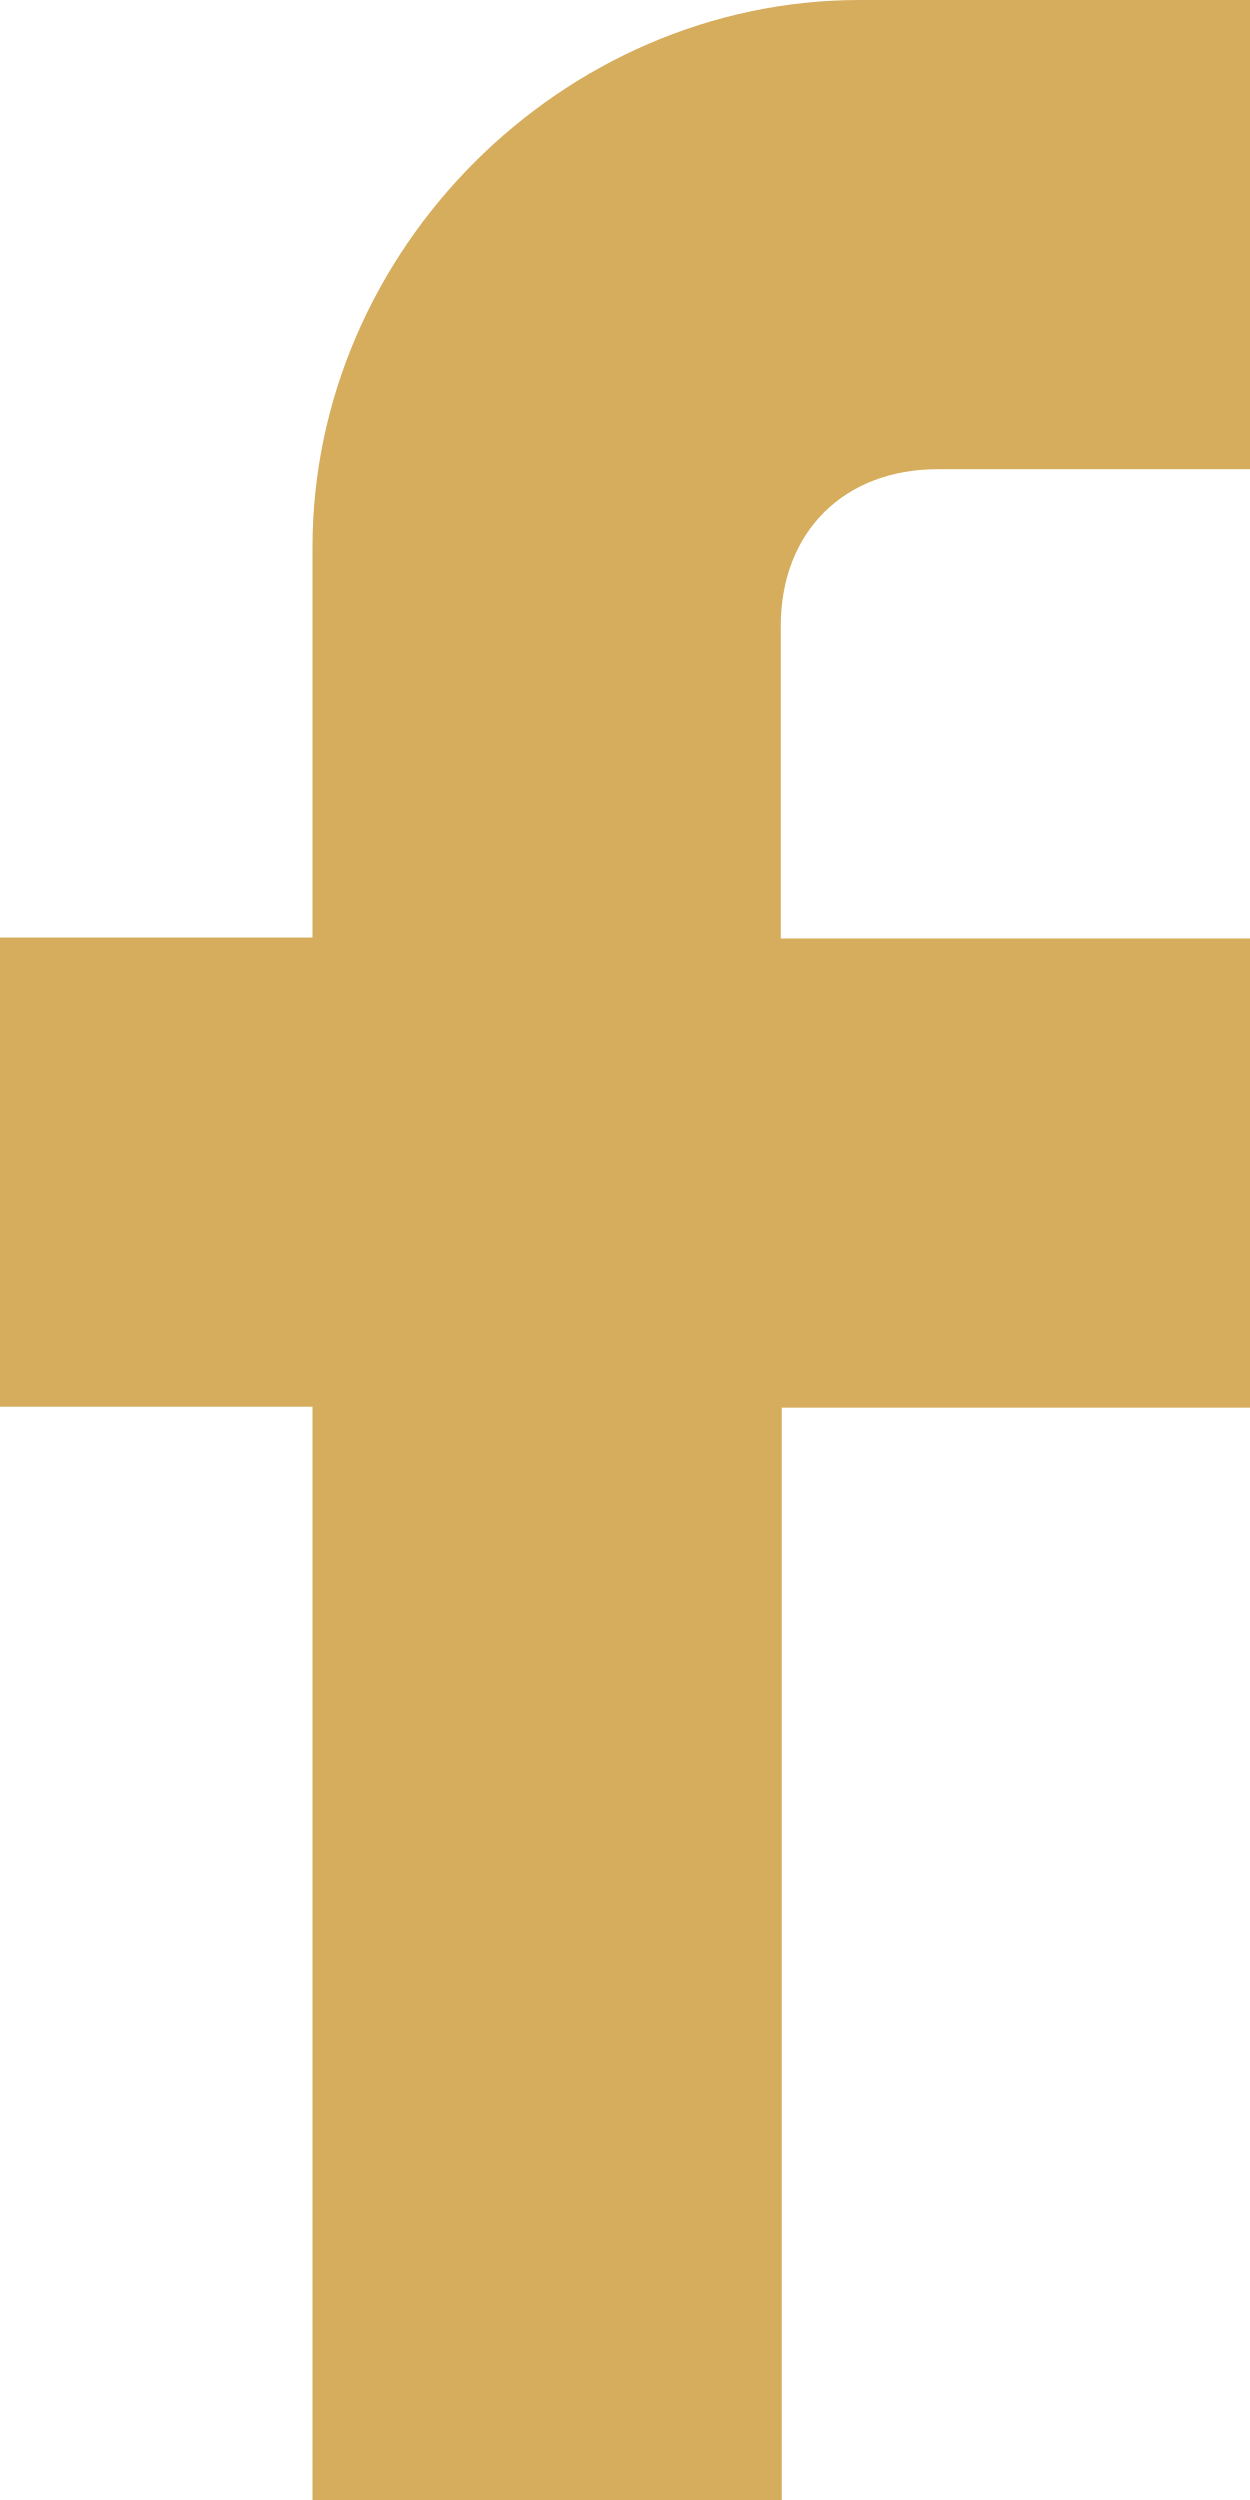
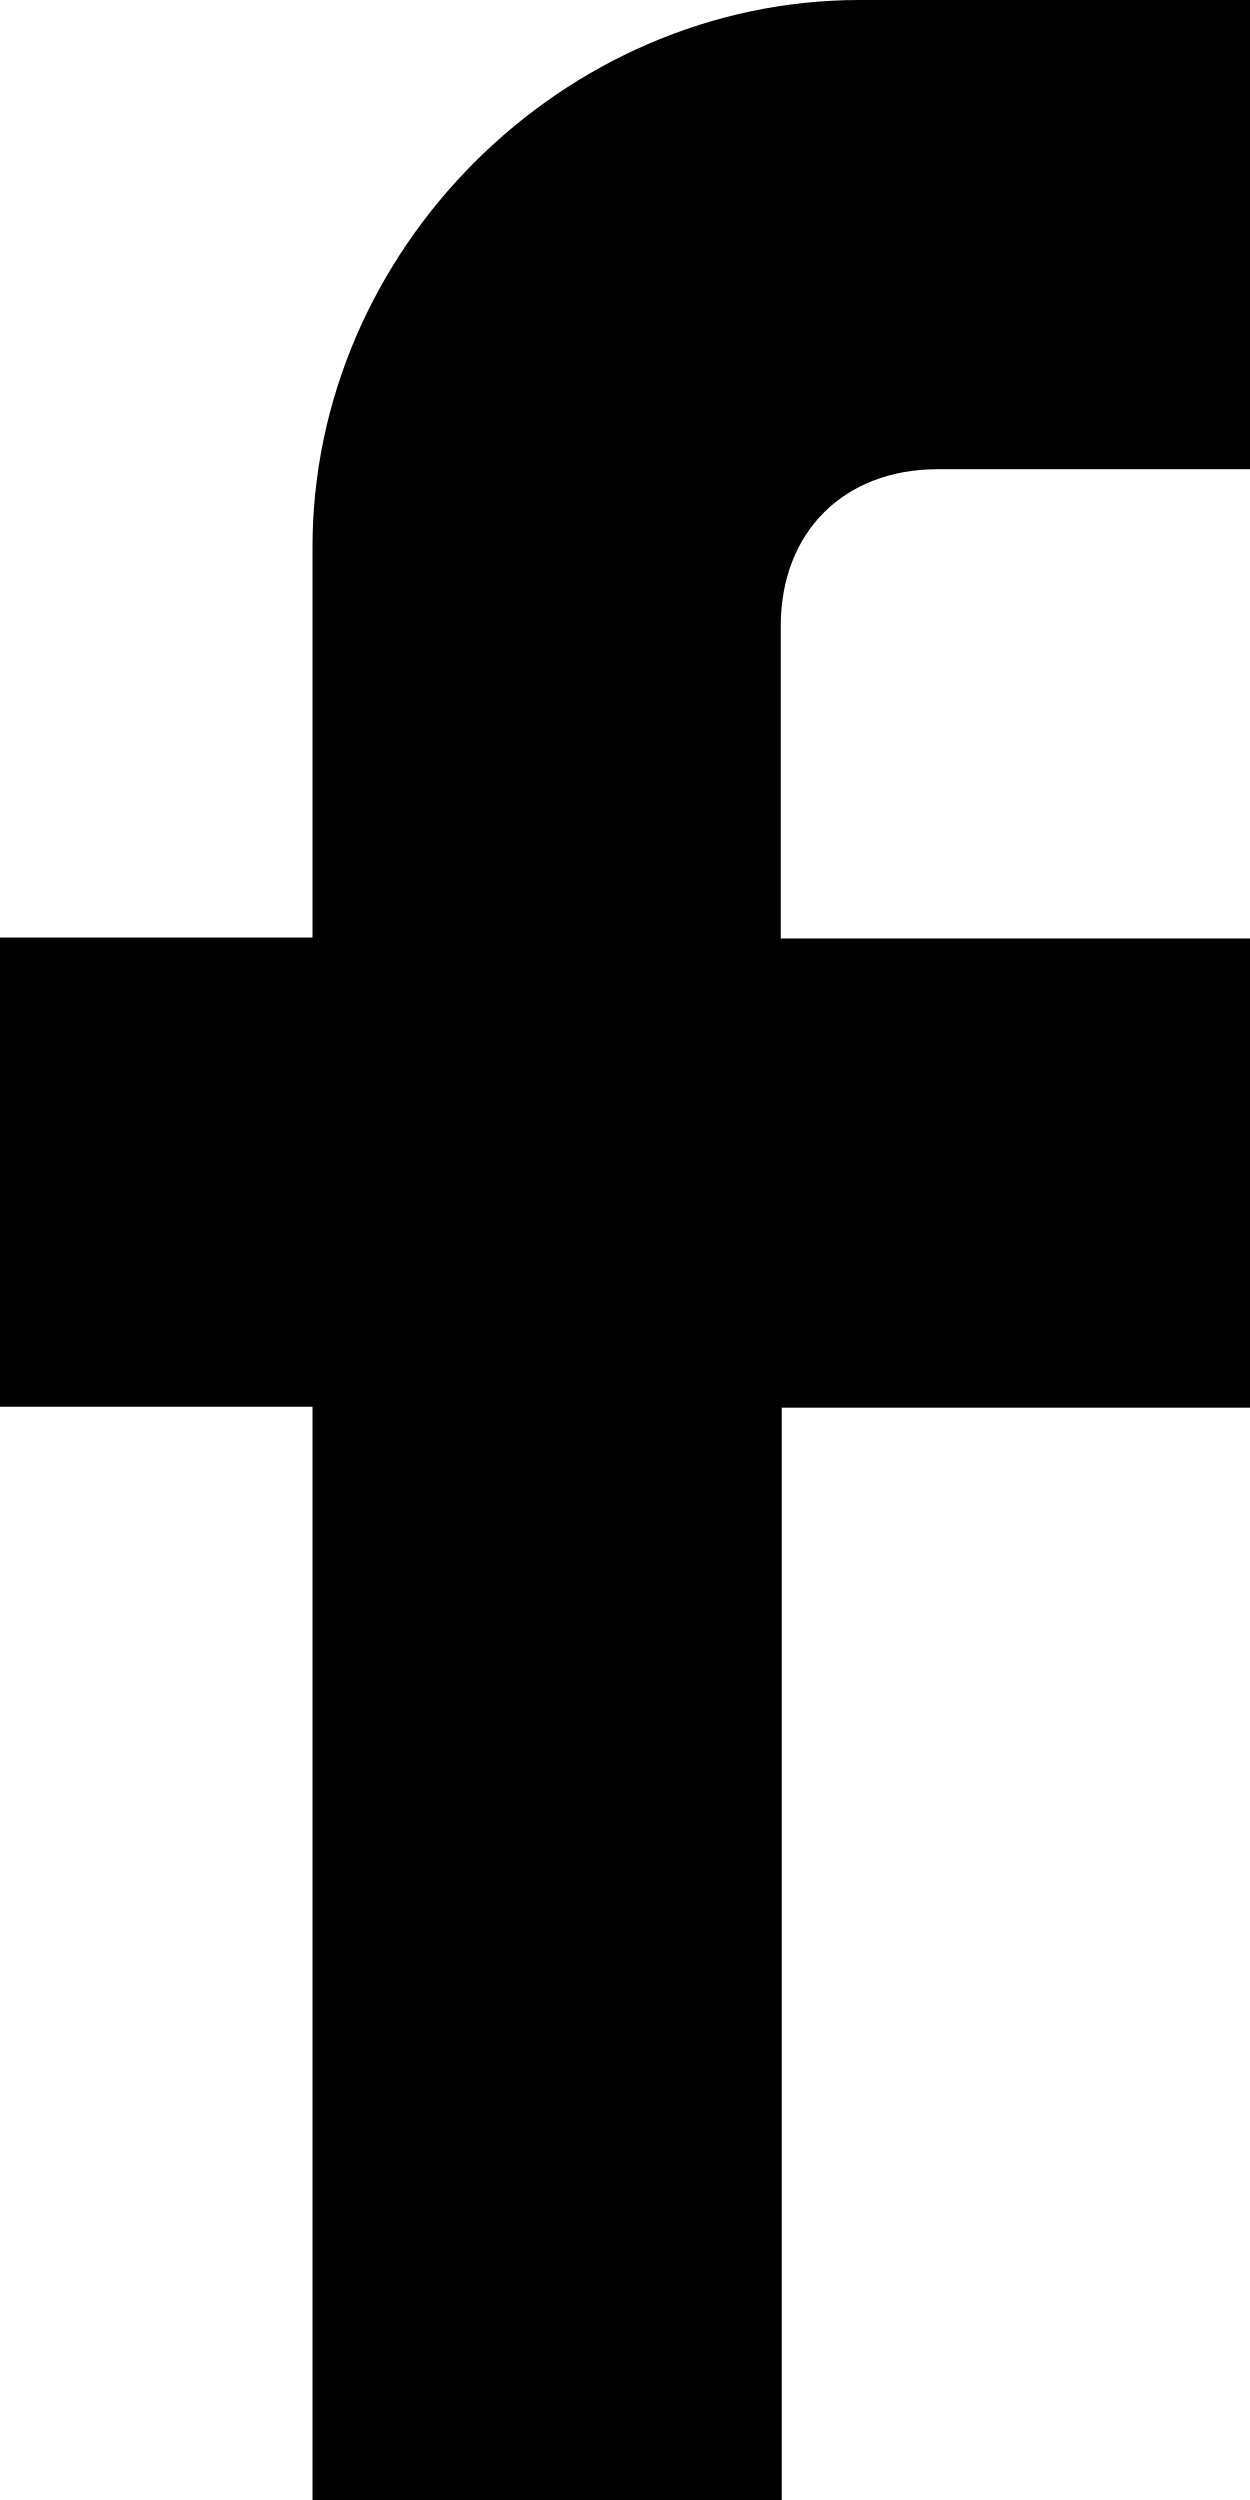
<svg xmlns="http://www.w3.org/2000/svg" viewBox="0 0 13 26">
-   <path d="M13 0v4.88H9.75c-.97 0-1.63.65-1.63 1.63v3.25H13v4.88H8.13V26H3.25V14.63H0V9.75h3.25V5.69C3.25 2.6 5.85 0 8.94 0H13z" fill="#d5ad5d" />
+   <path class="st0" d="M13 0v4.88H9.75c-.97 0-1.63.65-1.63 1.63v3.25H13v4.88H8.13V26H3.25V14.63H0V9.75h3.25V5.69C3.25 2.6 5.85 0 8.94 0H13z" />
</svg>
